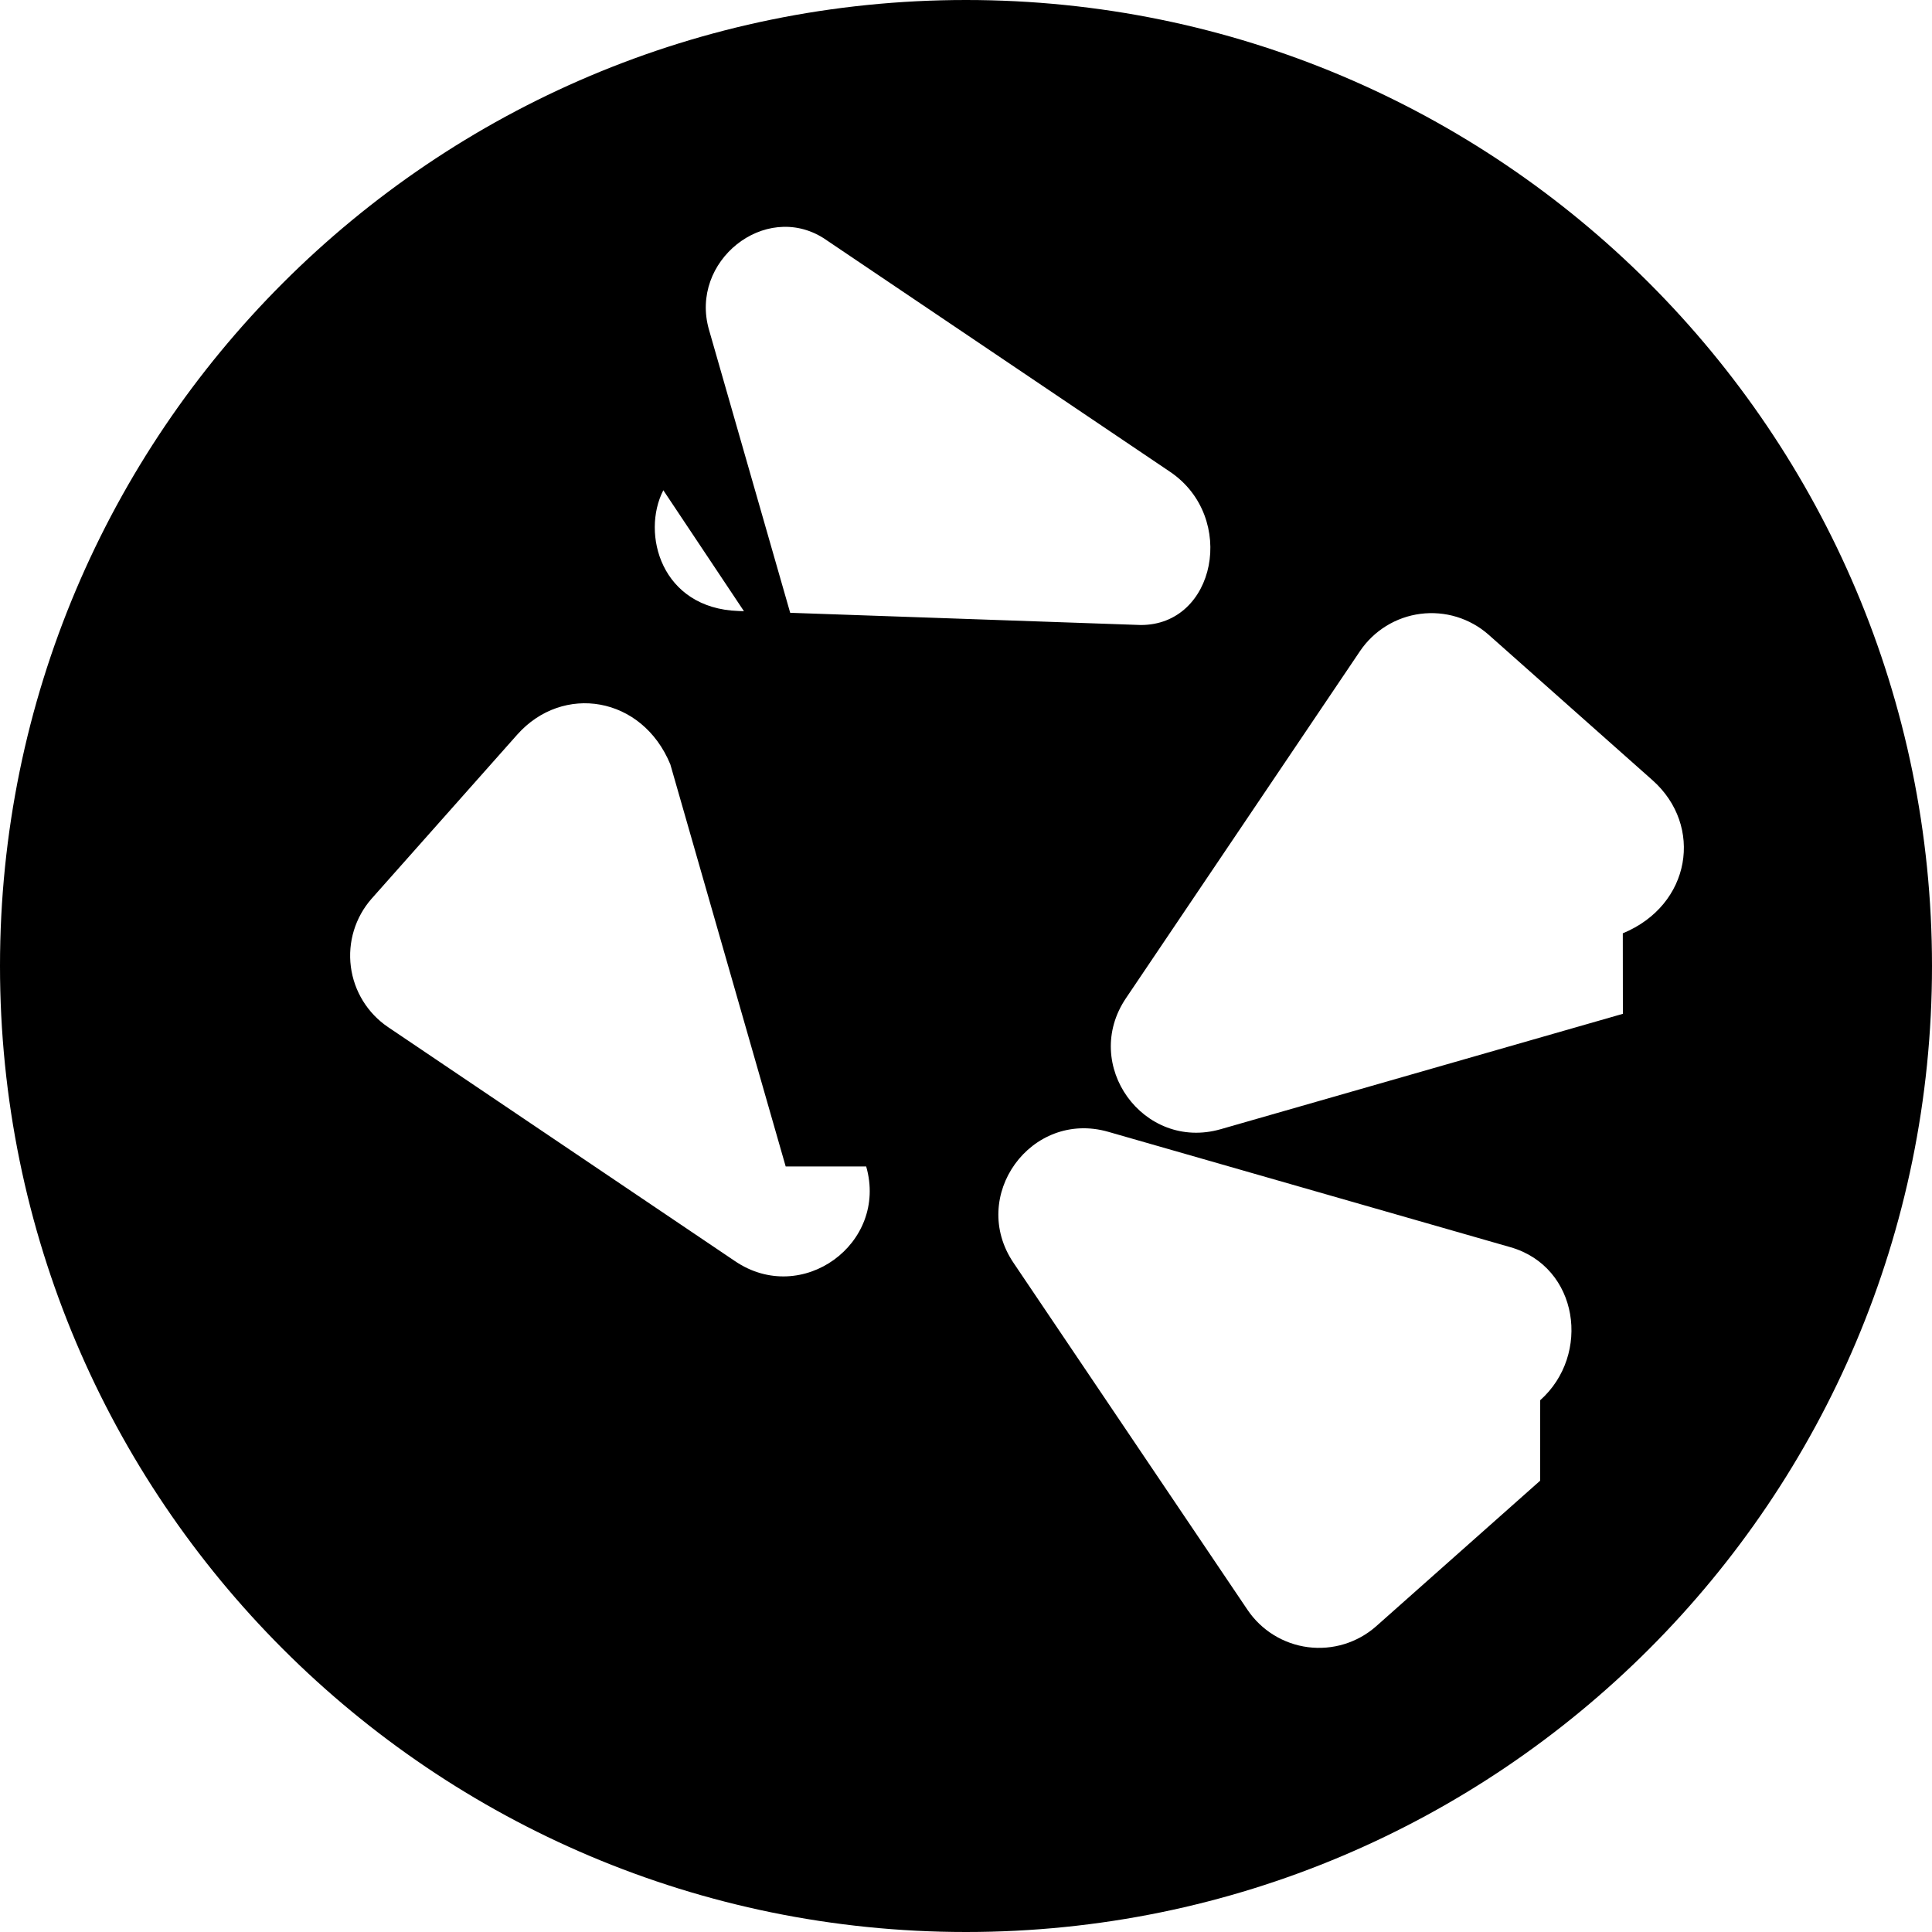
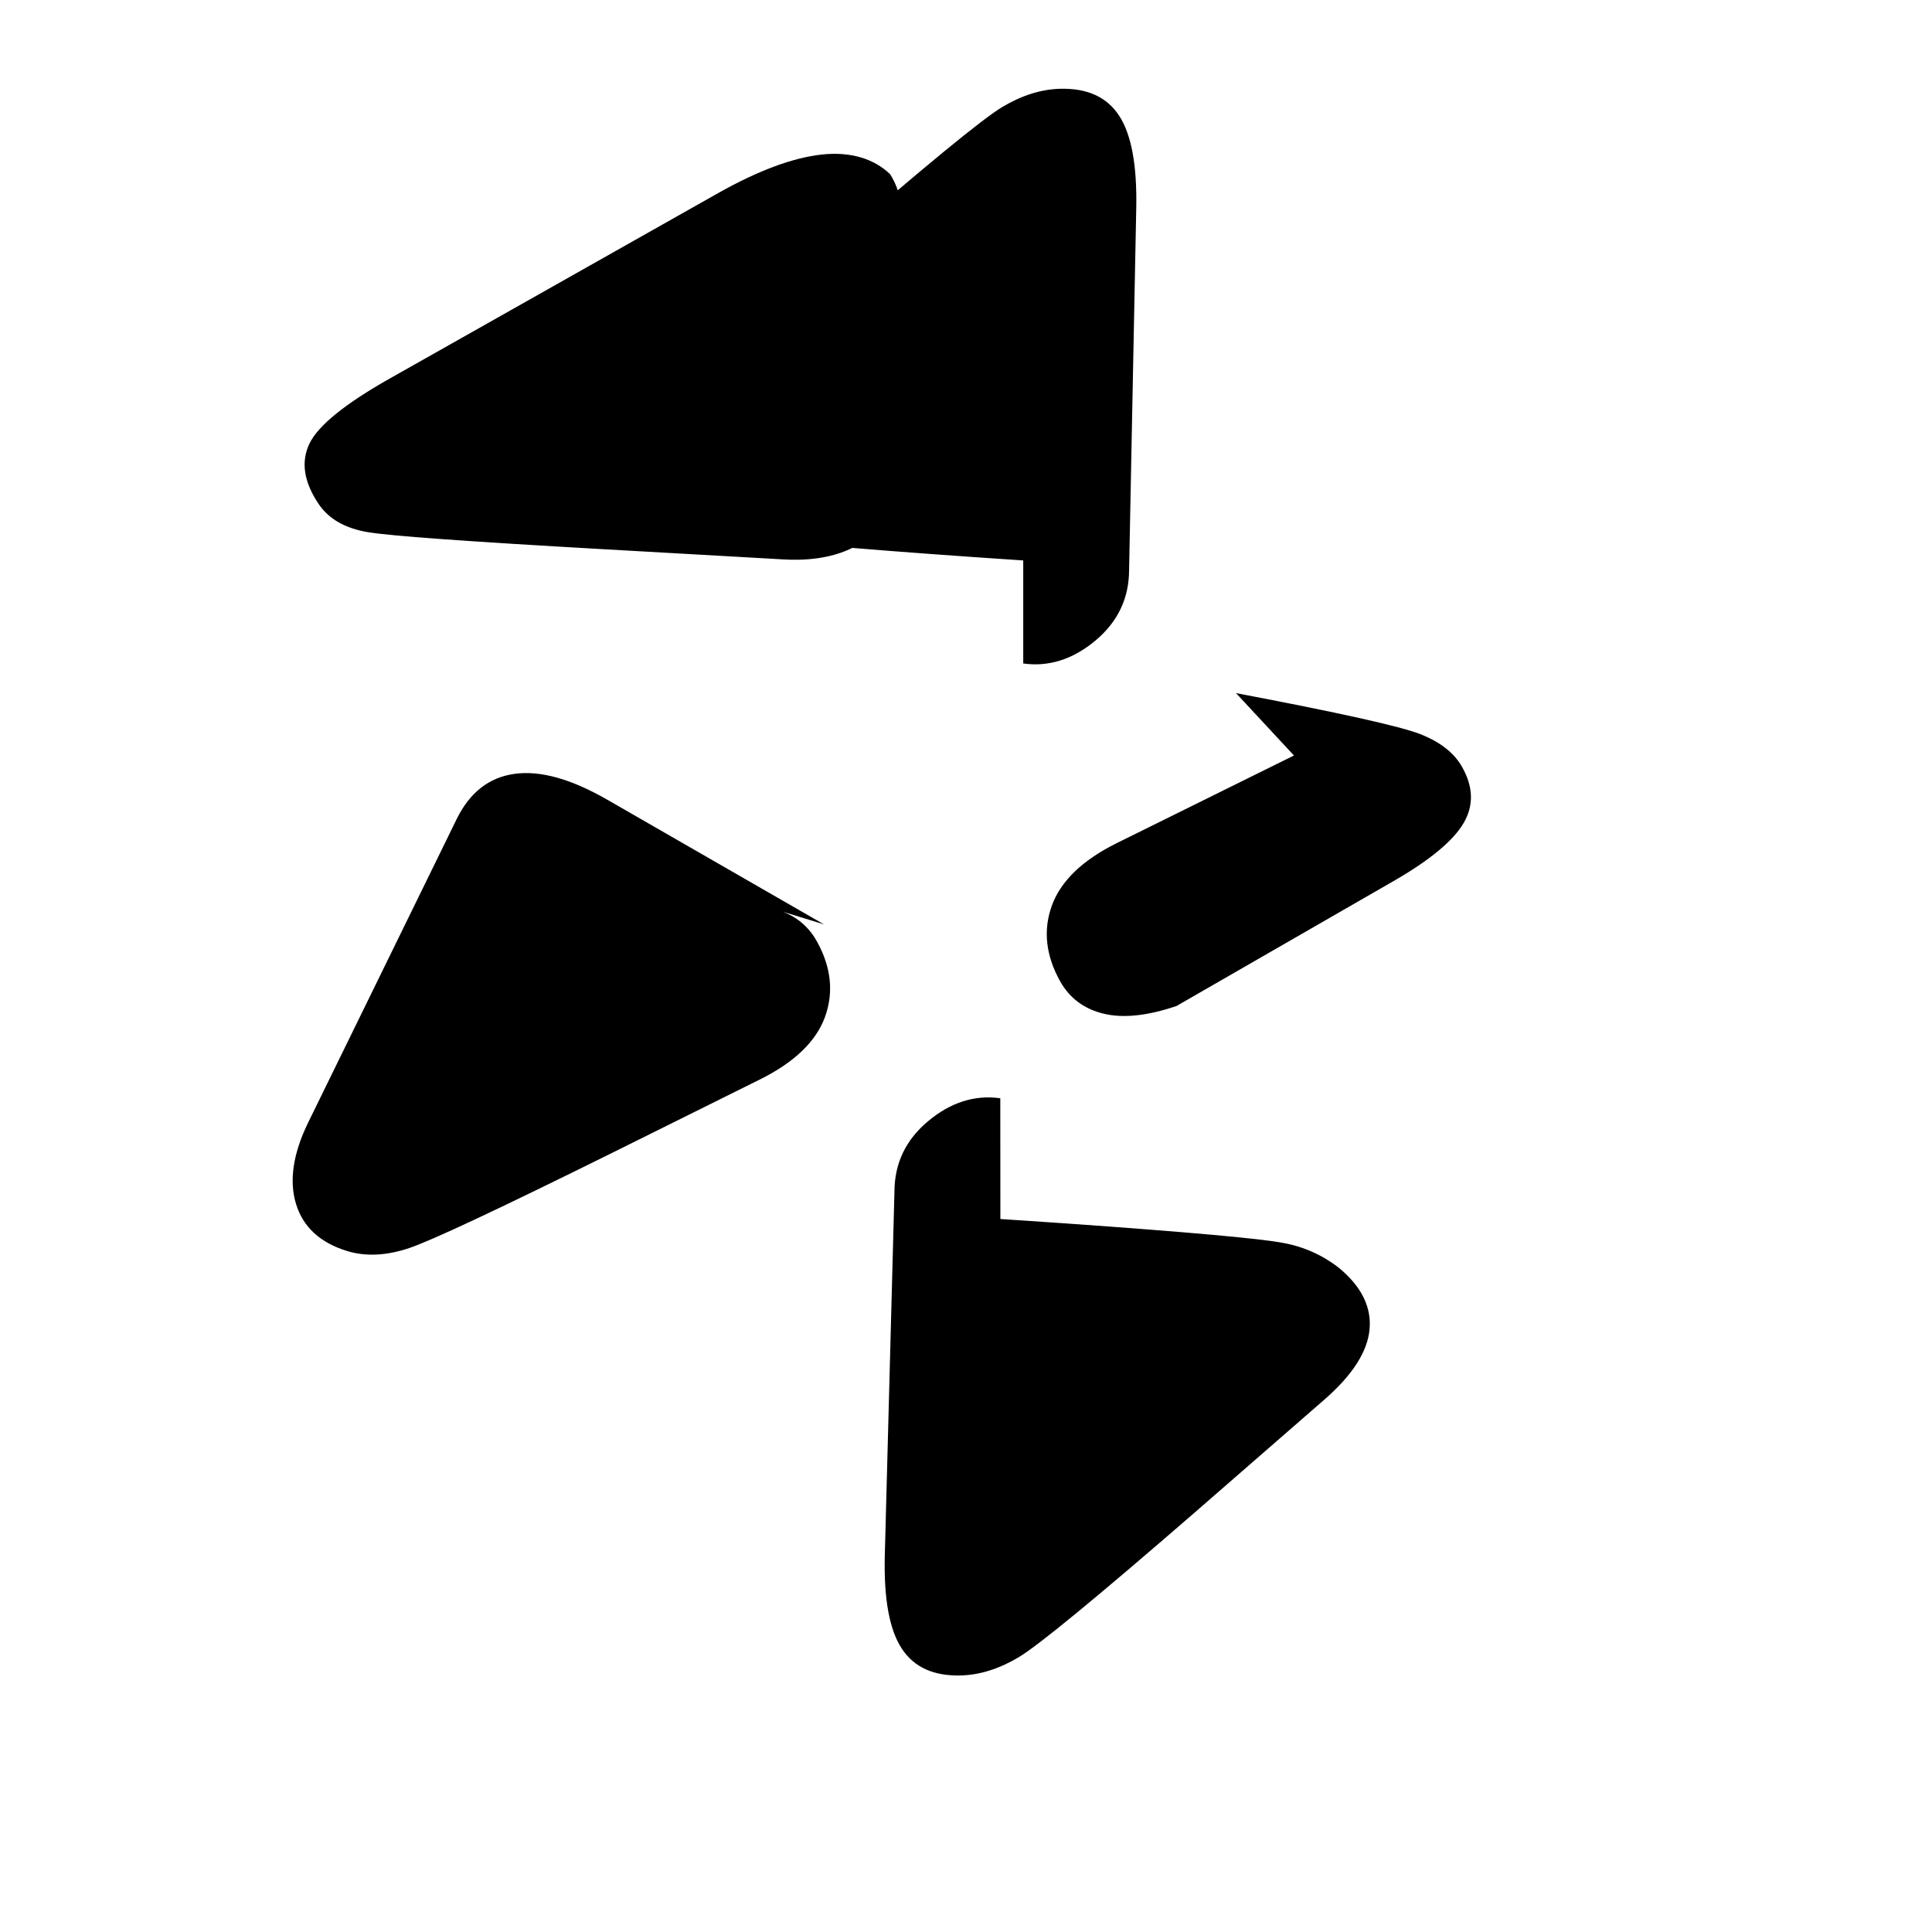
<svg xmlns="http://www.w3.org/2000/svg" viewBox="0 0 24 24" fill="currentColor" width="24" height="24">
-   <path d="M20.16 12.594l-4.995 1.433c-.96.276-1.74-.8-1.176-1.63l2.905-4.308a1.072 1.072 0 011.596-.206l2.039 1.81c.634.564.48 1.55-.37 1.901zm-1.028 5.8l-2.039 1.81a1.072 1.072 0 01-1.596-.206l-2.905-4.308c-.564-.83.216-1.906 1.176-1.63l4.995 1.433c.85.244 1.003 1.337.37 1.901zM12 0C5.373 0 0 5.373 0 12s5.373 12 12 12 12-5.373 12-12S18.627 0 12 0zm-1.24 14.49c.276.96-.8 1.74-1.63 1.176L4.822 12.76a1.072 1.072 0 01-.206-1.596l1.81-2.039c.564-.634 1.55-.48 1.901.37l1.433 4.995zm-.52-5.4L8.807 4.095c-.244-.85.693-1.597 1.423-1.137l4.308 2.905c.83.564.564 1.906-.37 1.901l-4.995-.174c-.96-.033-1.21-.96-.933-1.5z" />
+   <path d="M11.056 2.163c-.197-.19-.49-.283-.85-.243-.36.04-.79.2-1.287.48l-4.07 2.298c-.562.317-.897.588-1.005.813-.108.226-.07.475.113.748.126.188.331.305.615.352.284.047 1.256.117 2.916.211l2.24.127c.475.028.847-.076 1.117-.314.27-.237.404-.564.404-.98V3.08c0-.42-.065-.72-.193-.918zm-.82 9.32L7.54 9.932c-.448-.257-.83-.363-1.148-.319-.318.044-.558.232-.72.564l-1.845 3.77c-.187.384-.237.72-.15 1.008.088.288.3.483.636.586.232.07.488.058.77-.037.282-.095 1.12-.489 2.516-1.18l1.842-.915c.428-.213.697-.472.808-.778.11-.306.076-.62-.103-.94-.118-.21-.3-.344-.543-.403zm2.19 2.16c-.317-.044-.615.05-.895.283-.28.233-.42.527-.42.882l-.12 4.527c-.012.53.058.912.211 1.144.152.233.398.344.738.334.234-.007.472-.082.714-.226.242-.144.968-.741 2.178-1.79l1.617-1.408c.35-.304.538-.596.564-.874.026-.278-.1-.533-.379-.764a1.57 1.57 0 00-.69-.31c-.27-.054-1.18-.136-2.73-.245l-.787-.053zm3.648-4.258l-2.2 1.088c-.428.212-.697.472-.808.778-.11.306-.075.619.104.94.118.21.3.344.542.402.242.058.543.026.903-.096l2.698-1.553c.448-.258.737-.497.867-.717.13-.22.123-.455-.02-.704-.098-.172-.27-.306-.516-.403-.246-.097-1.01-.267-2.29-.51l.72.775zm-3.363-1.143c.317.044.615-.05.895-.283.28-.234.42-.527.42-.882l.089-4.495c.01-.53-.06-.912-.213-1.145-.152-.233-.398-.344-.737-.334-.234.007-.473.082-.714.226-.242.144-.968.74-2.178 1.79L8.856 4.727c-.35.304-.538.595-.564.874-.026.278.1.533.38.764.192.159.42.263.688.31.27.054 1.181.136 2.731.245l.62.042z" />
</svg>
